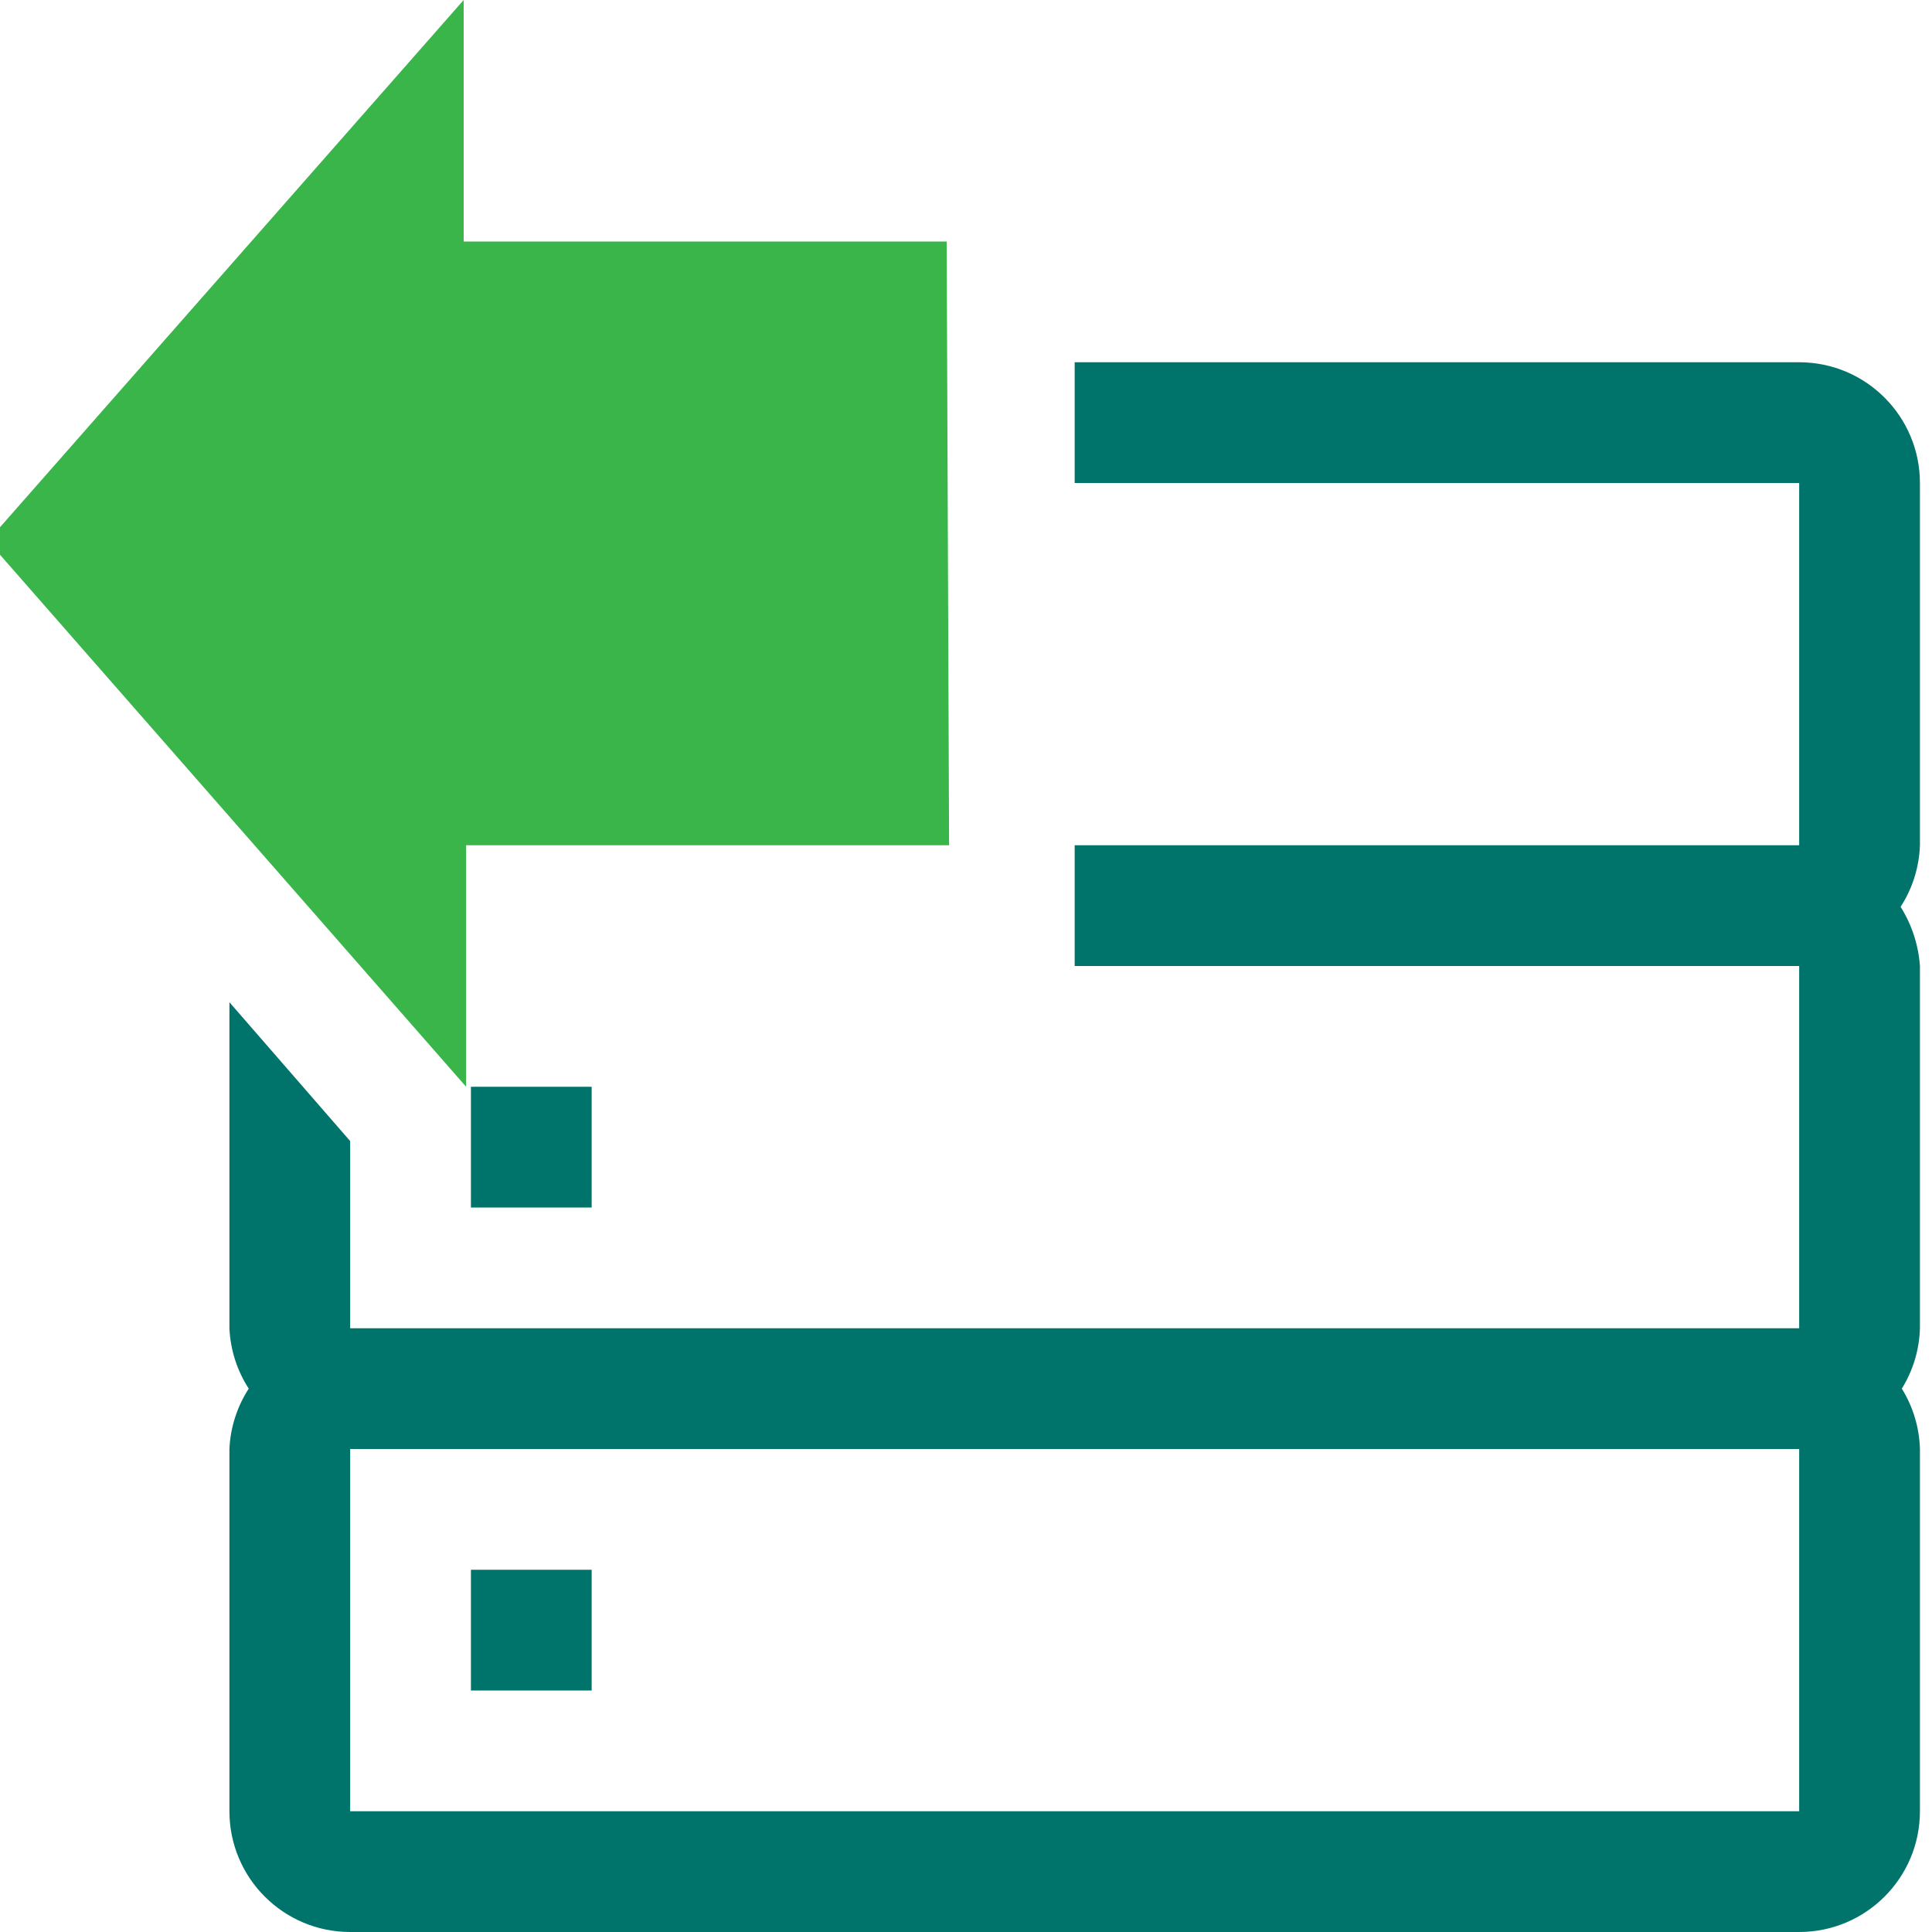
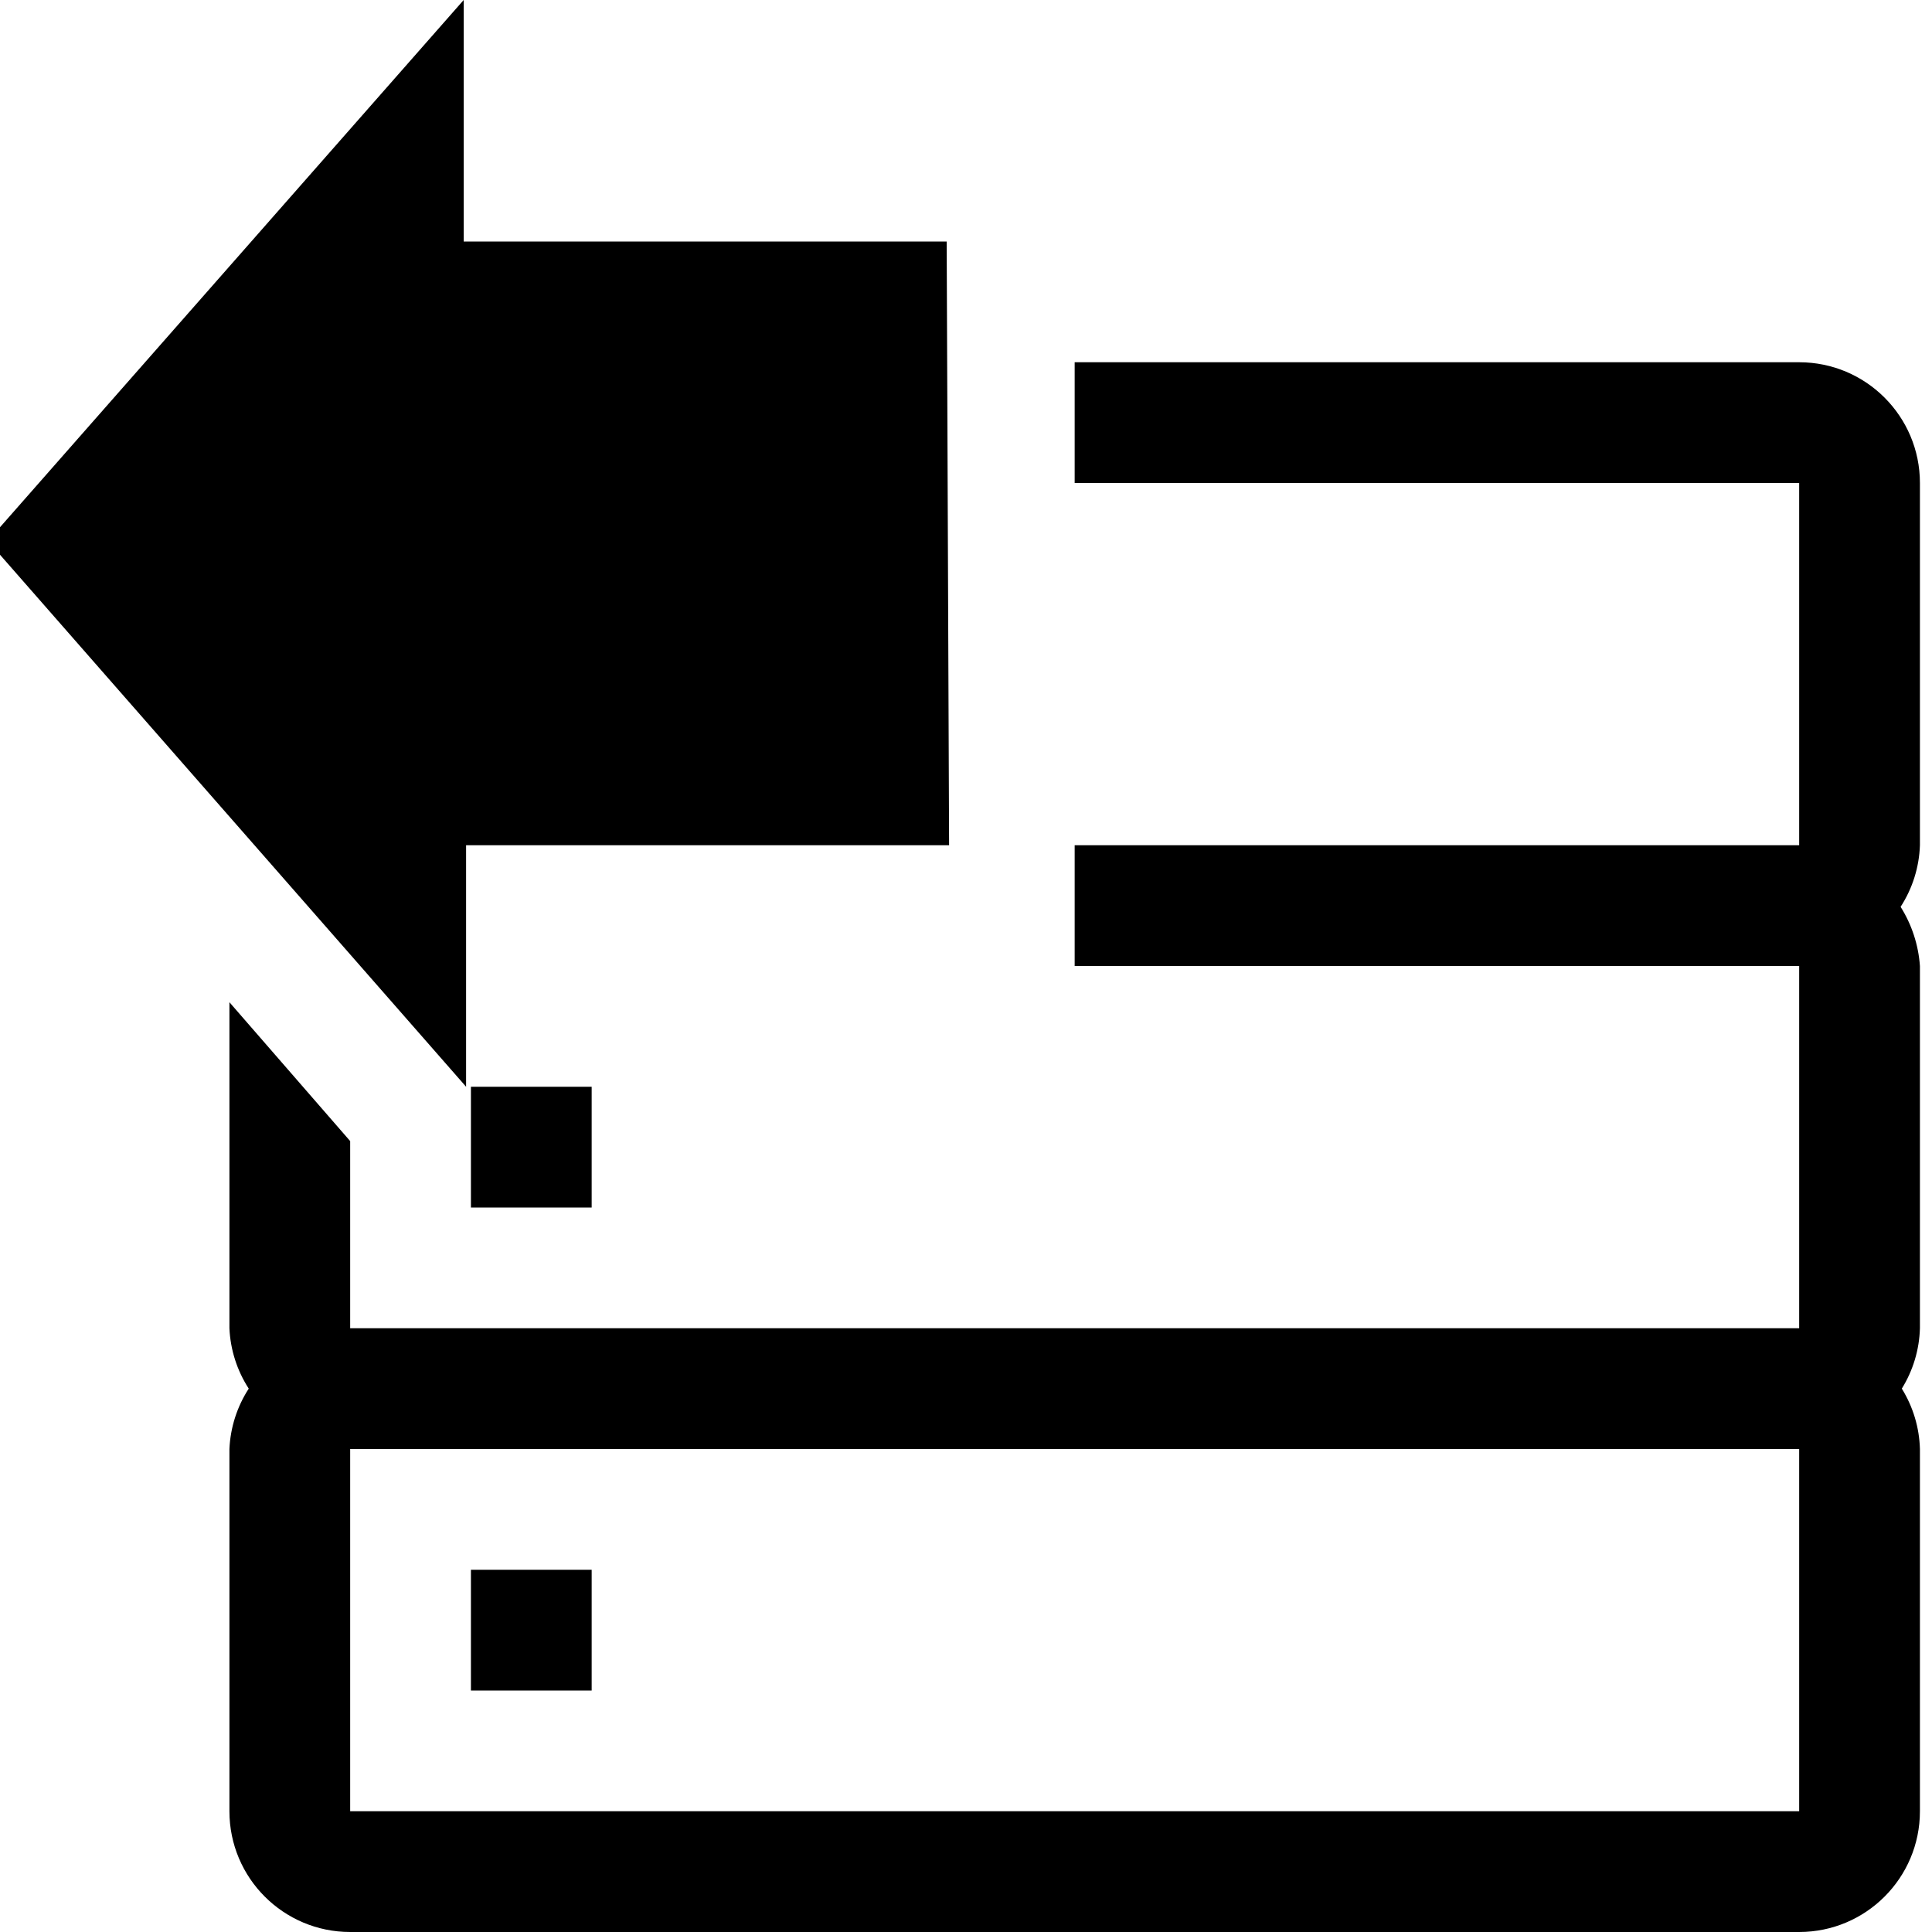
<svg xmlns="http://www.w3.org/2000/svg" viewBox="0 0 16 16">
-   <defs>
-     <style>.--i03{fill:#00746b;}.--i05{fill:#39b54a;}</style>
-   </defs>
  <g id="data-provider">
    <path id="--i03" class="--i03" d="M4.9,10h-1V9h1Zm11-3a1,1,0,0,1-.16.51A1.06,1.06,0,0,1,15.9,8v3a1,1,0,0,1-.15.5,1,1,0,0,1,.15.5v3a1,1,0,0,1-1,1H2.9a1,1,0,0,1-1-1V12a1,1,0,0,1,.16-.5A1,1,0,0,1,1.9,11V8.3l1,1.15V11h12V8h-6v-1h6v-3h-6v-1h6a1,1,0,0,1,1,1Zm-1,5H2.9v3h12Zm-11,1v1h1V13Z" />
    <path id="--i05" class="--i05" d="M7.86,7h-4V9L-.1,4.48,3.84,0V2h4Z" />
  </g>
</svg>
